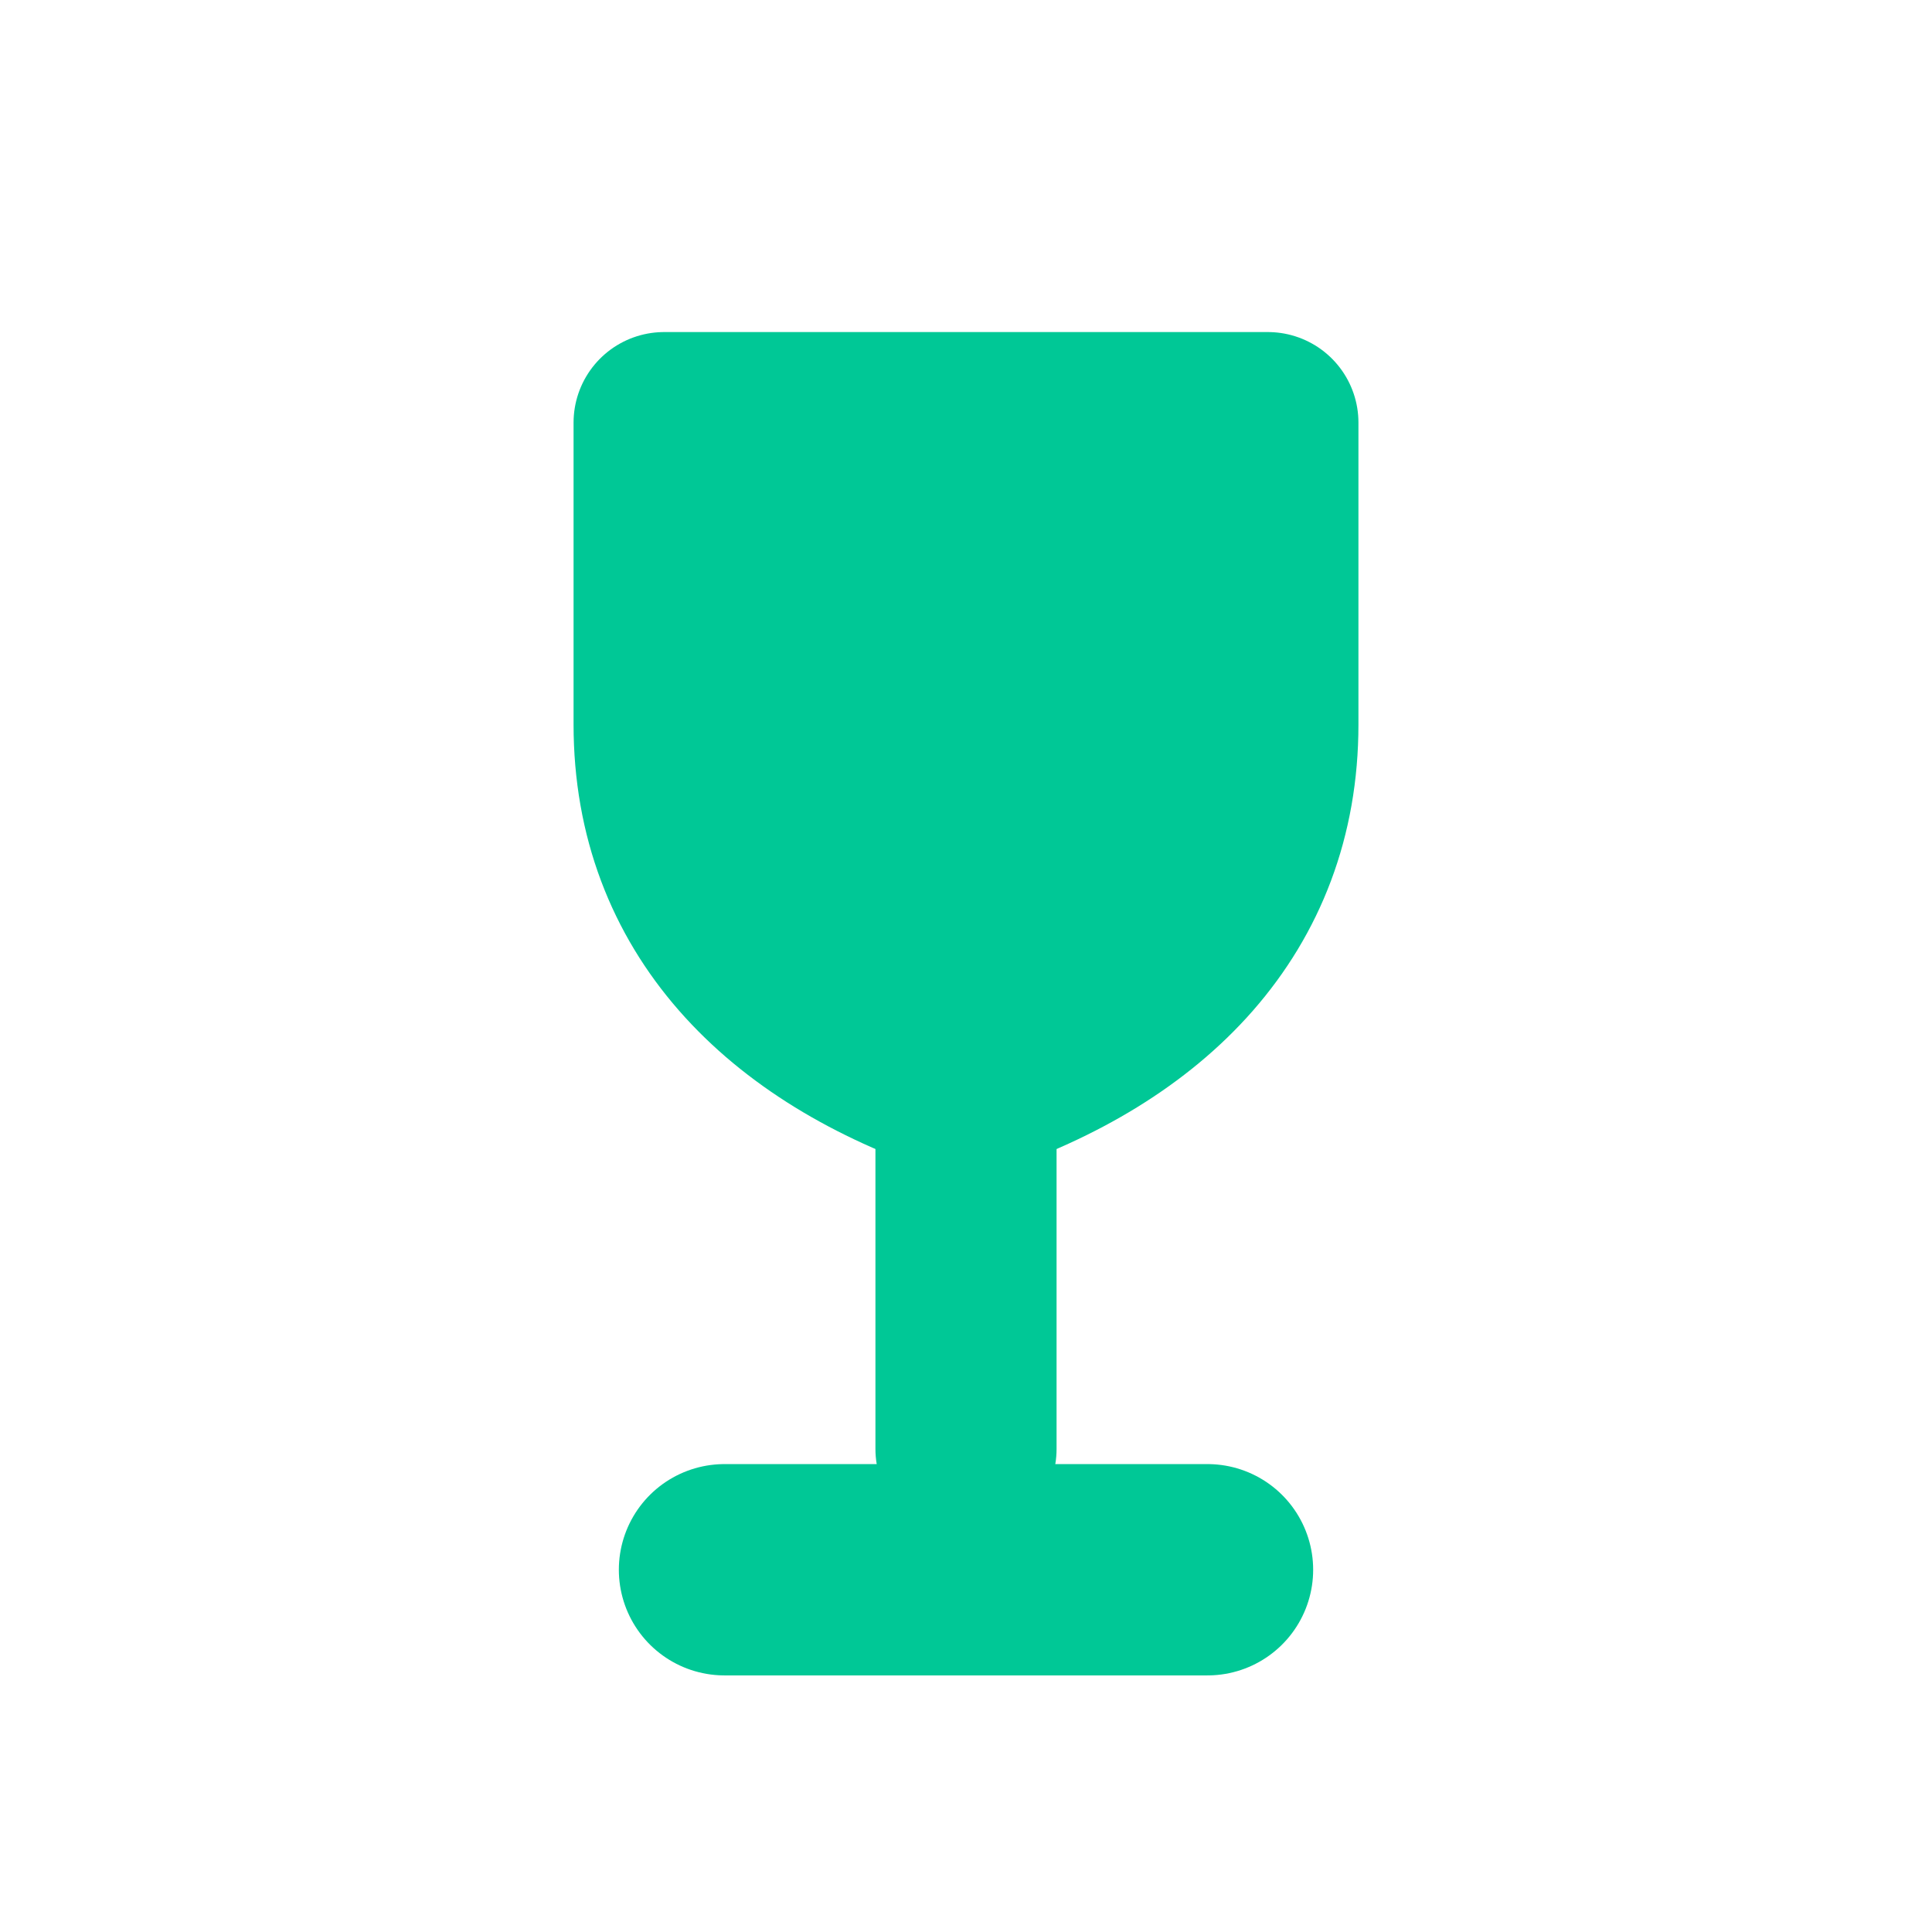
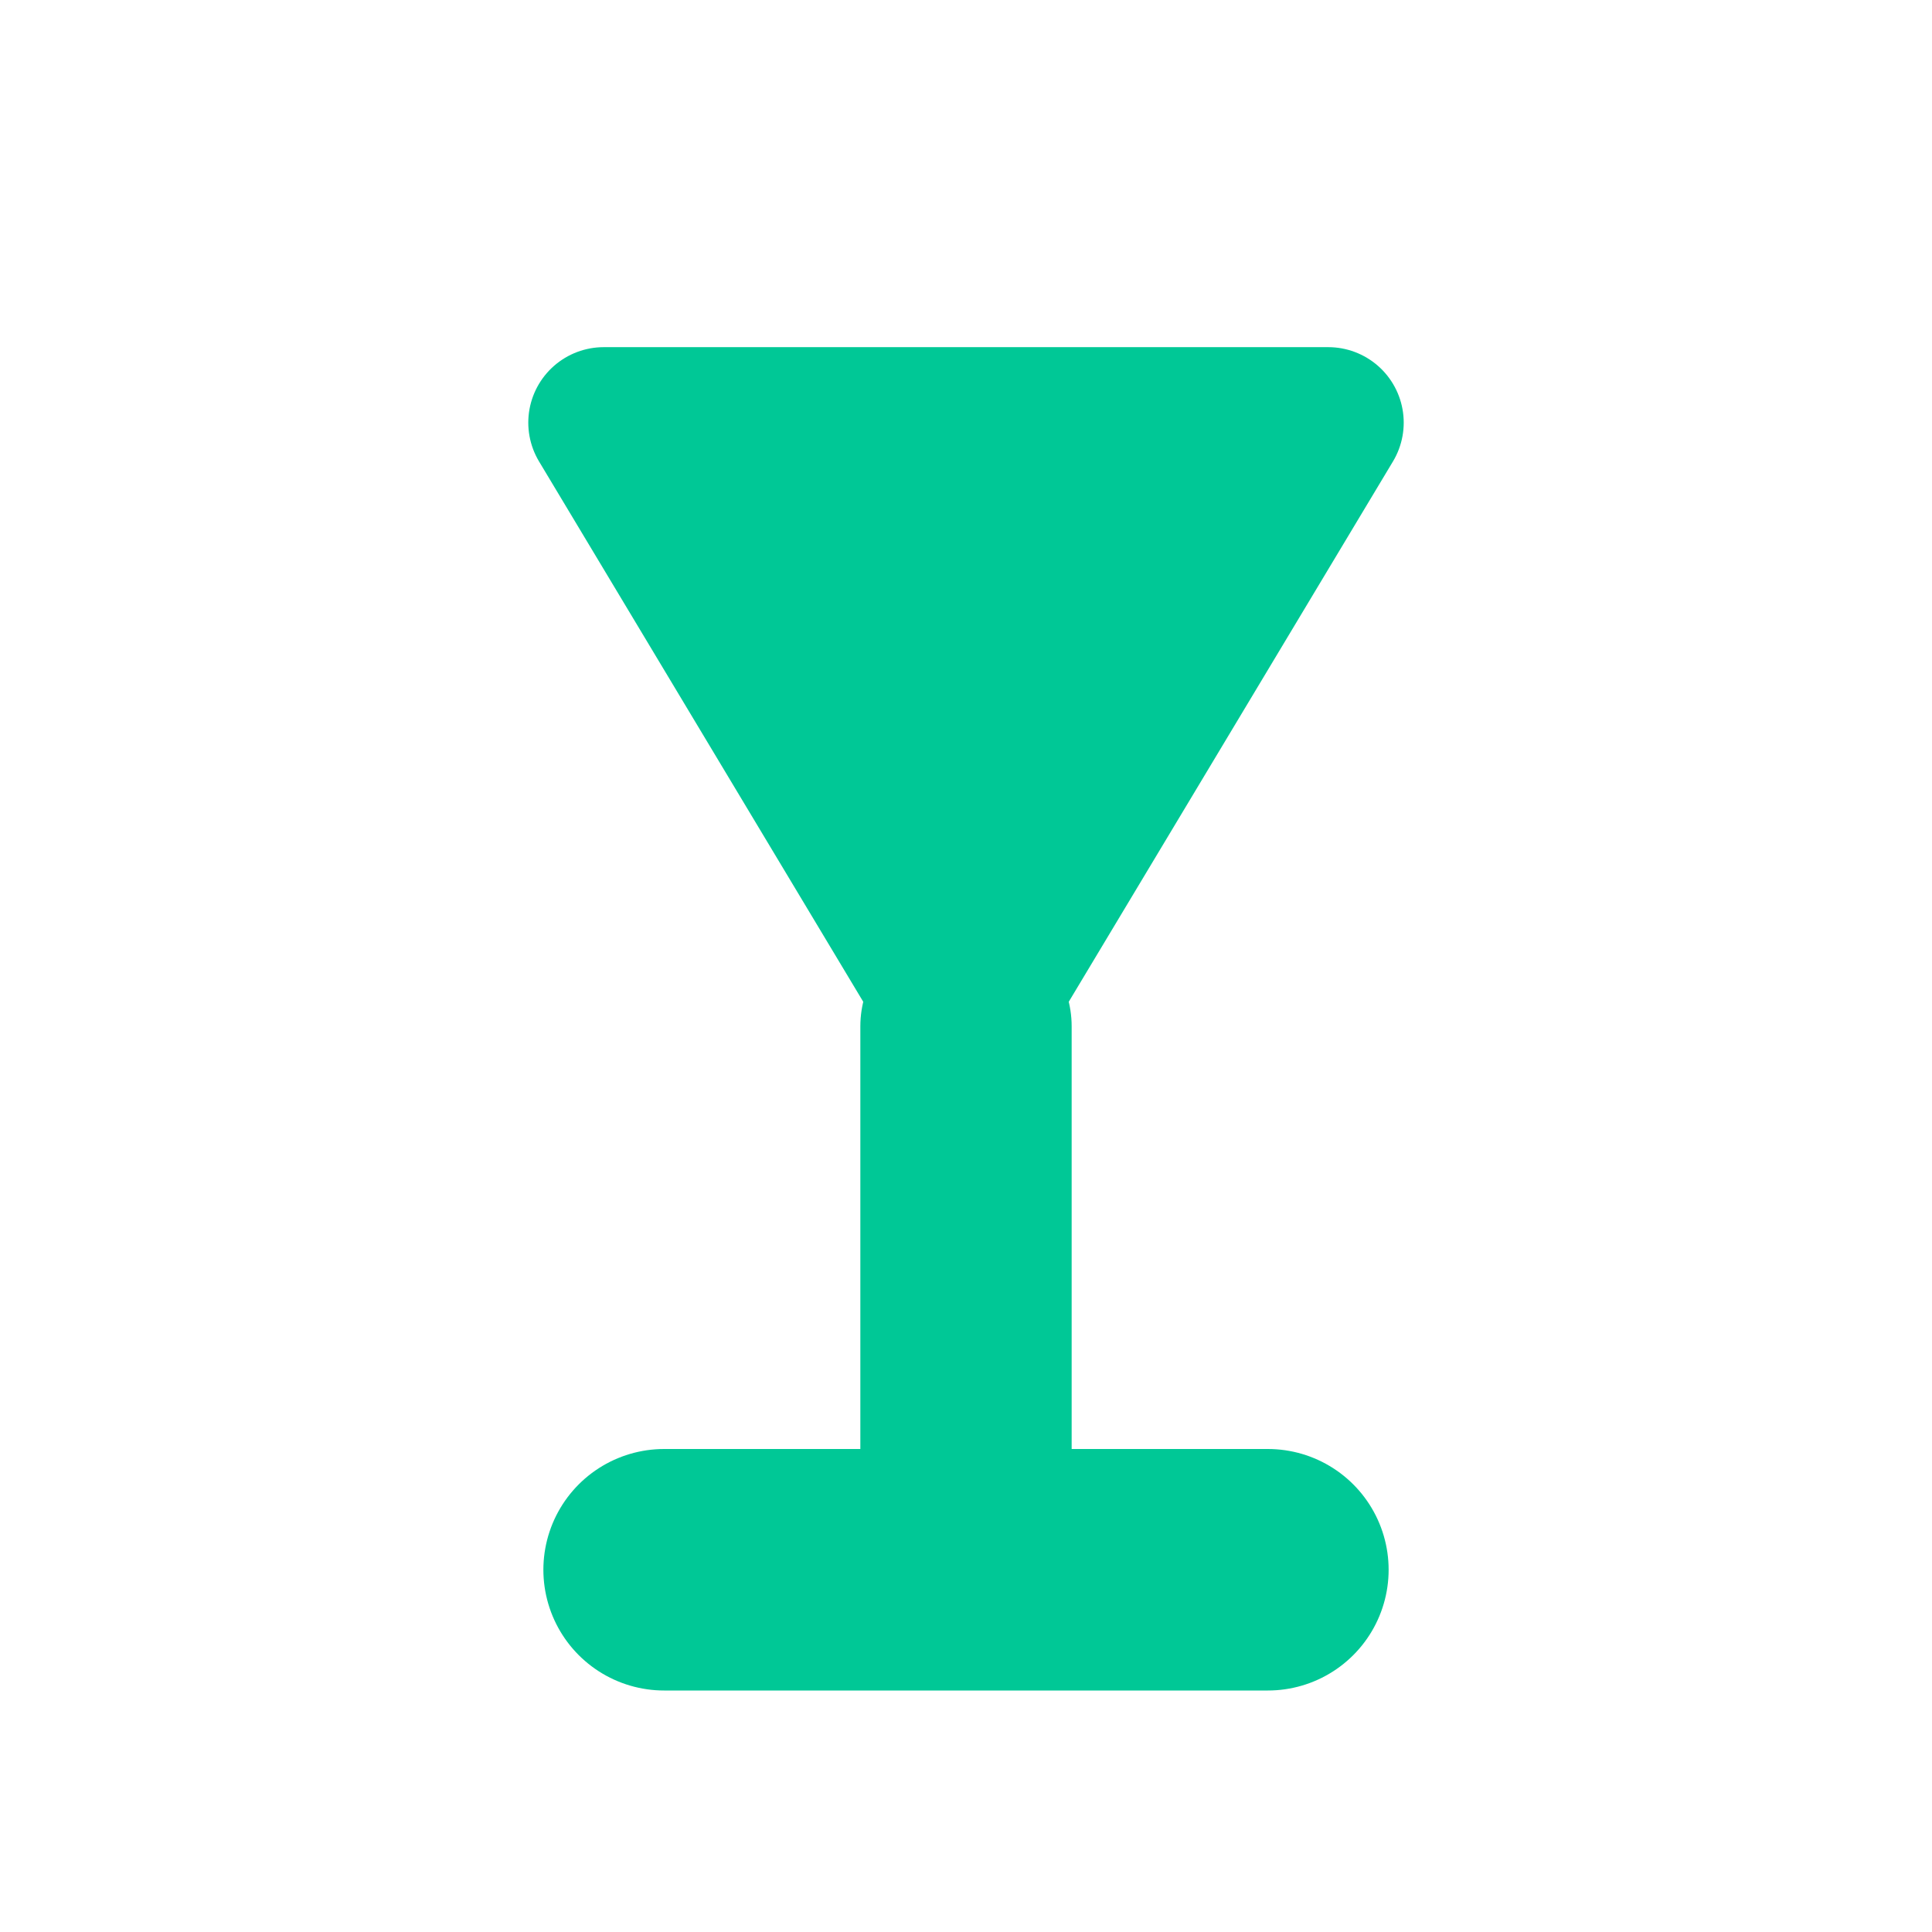
<svg xmlns="http://www.w3.org/2000/svg" width="32" height="32" viewBox="0 0 32 32" fill="none">
-   <path d="M11 7H21V12C21 15 19 17 16 18C13 17 11 15 11 12V7Z" fill="#00C896" stroke="#00C896" stroke-width="3" stroke-linecap="round" stroke-linejoin="round" />
-   <line x1="16" y1="18" x2="16" y2="24" stroke="#00C896" stroke-width="3" stroke-linecap="round" />
-   <line x1="12" y1="26" x2="20" y2="26" stroke="#00C896" stroke-width="3.5" stroke-linecap="round" />
+   <path d="M10 7L16 17L22 7H10Z" fill="#00C896" stroke="#00C896" stroke-width="2.5" stroke-linejoin="round" />
+   <line x1="16" y1="17" x2="16" y2="24" stroke="#00C896" stroke-width="3.5" stroke-linecap="round" />
+   <line x1="11" y1="26" x2="21" y2="26" stroke="#00C896" stroke-width="4" stroke-linecap="round" />
</svg>
